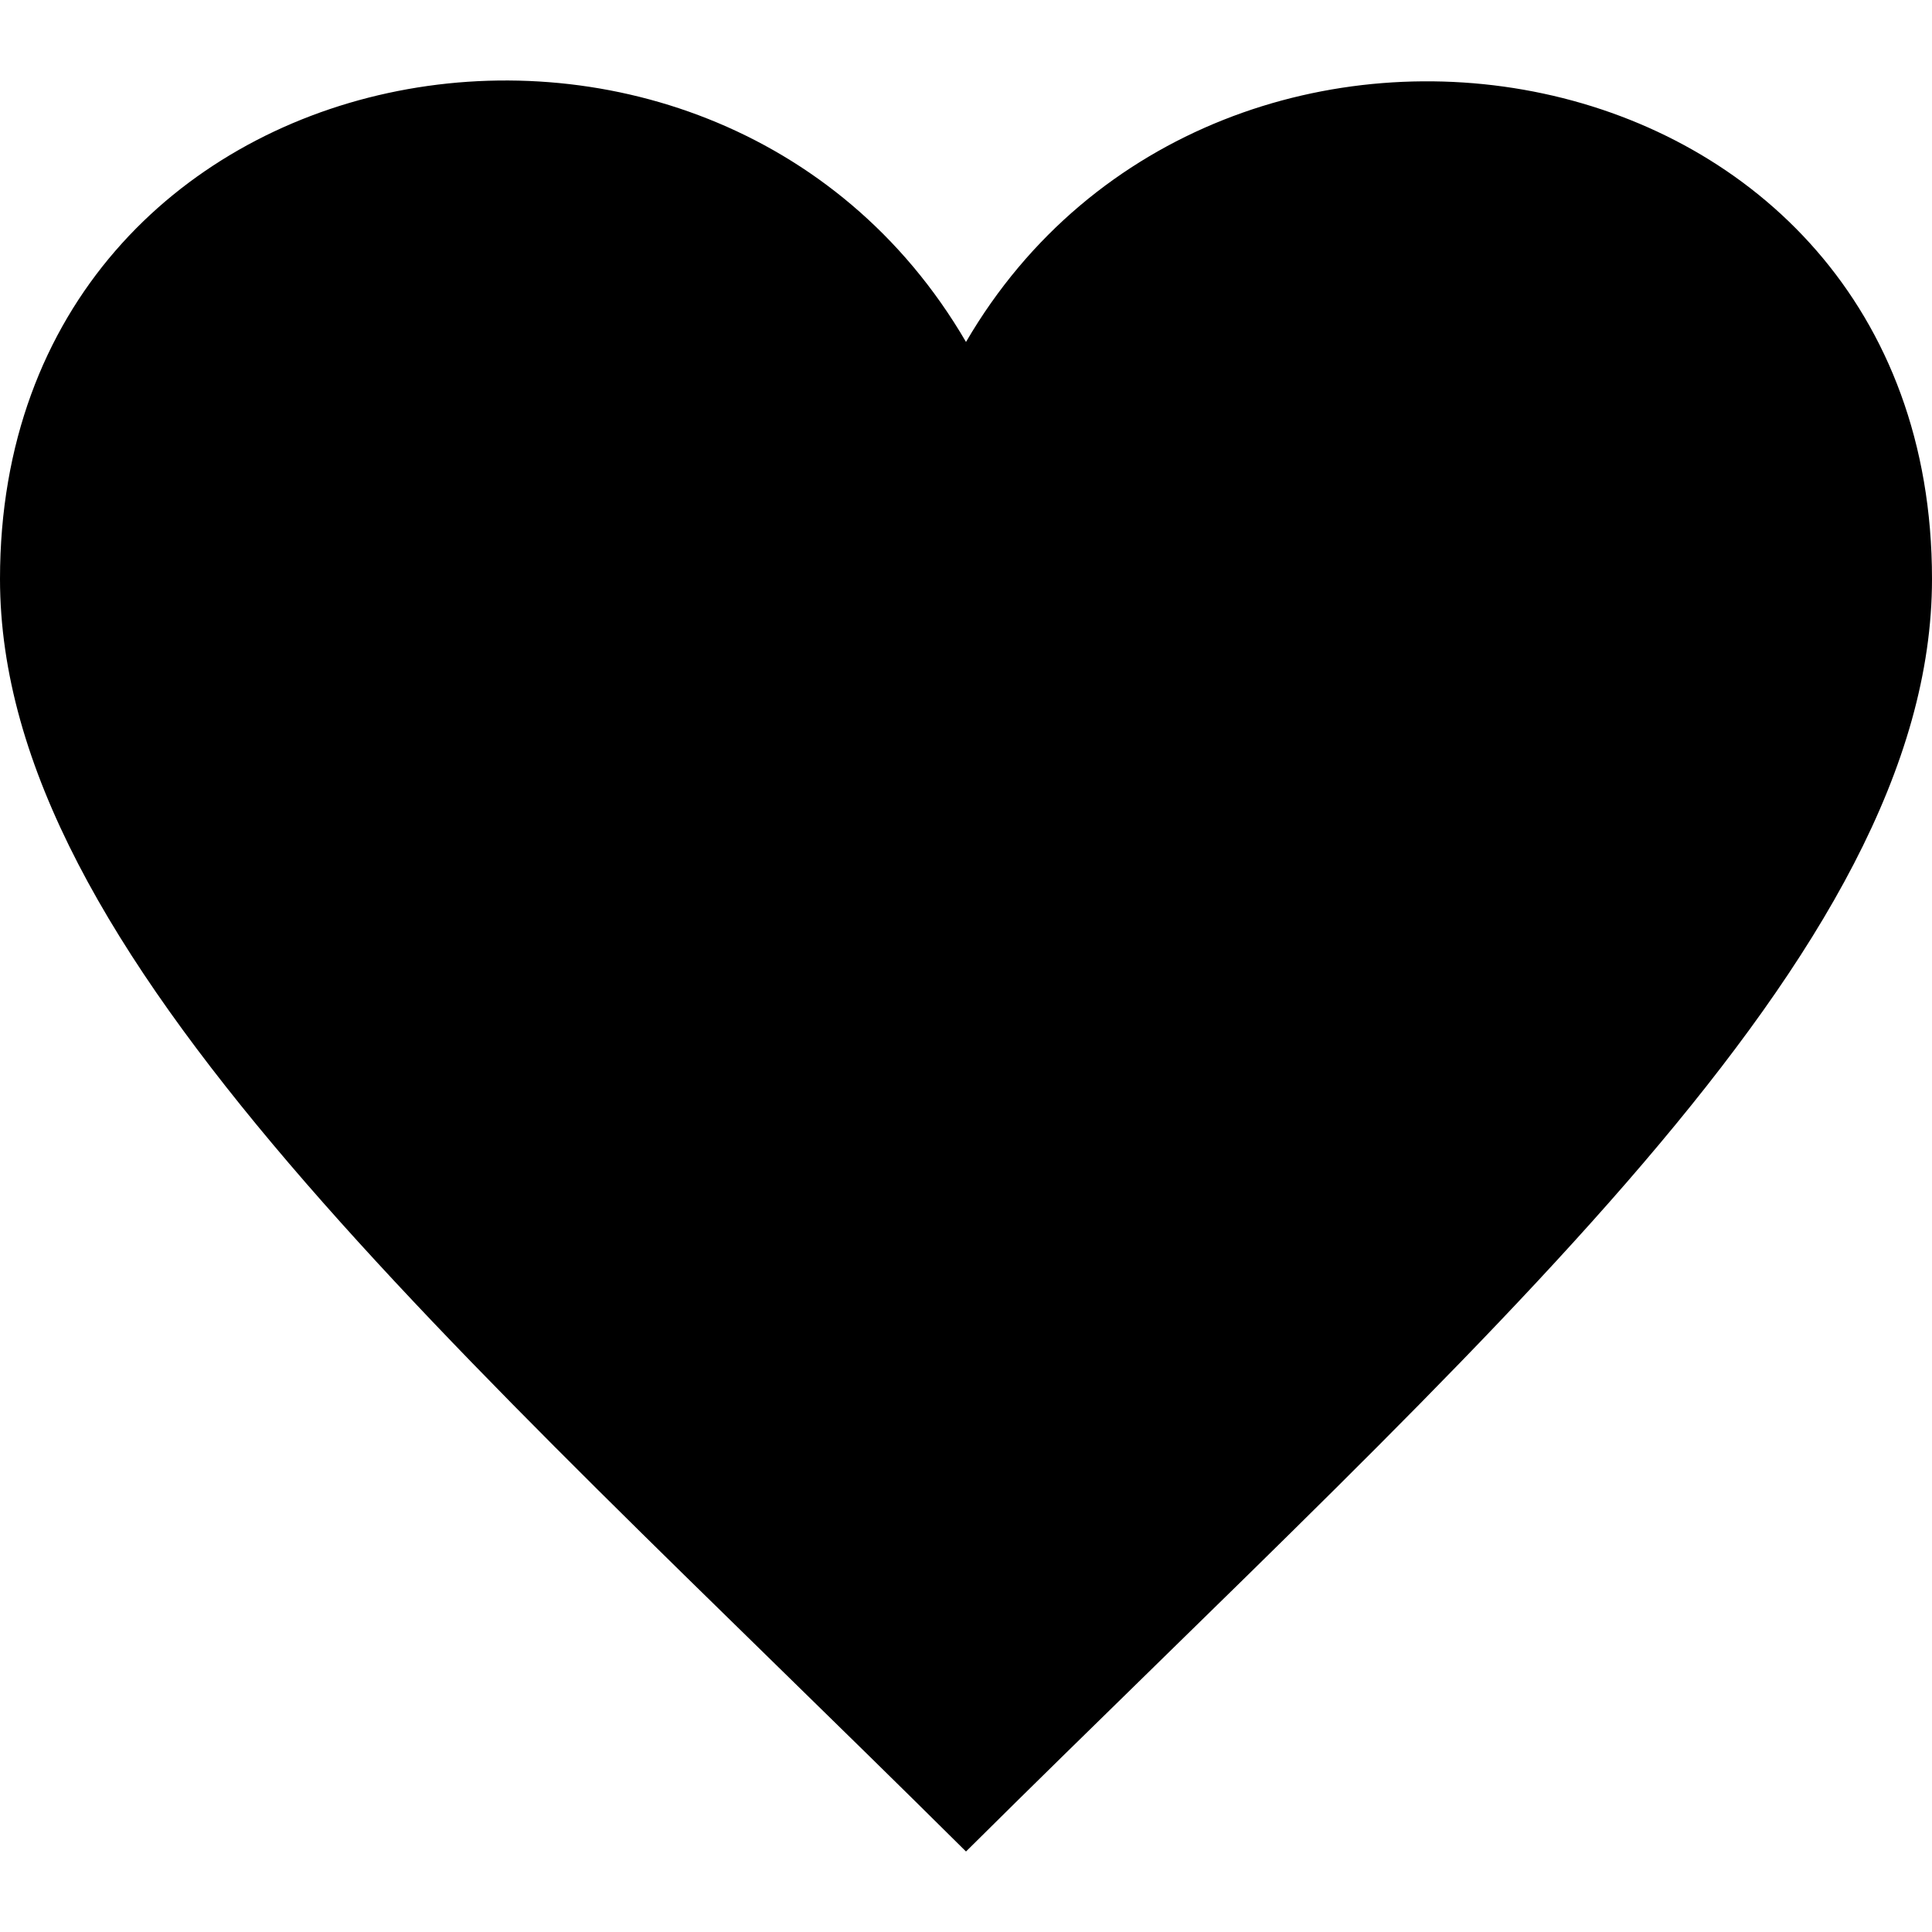
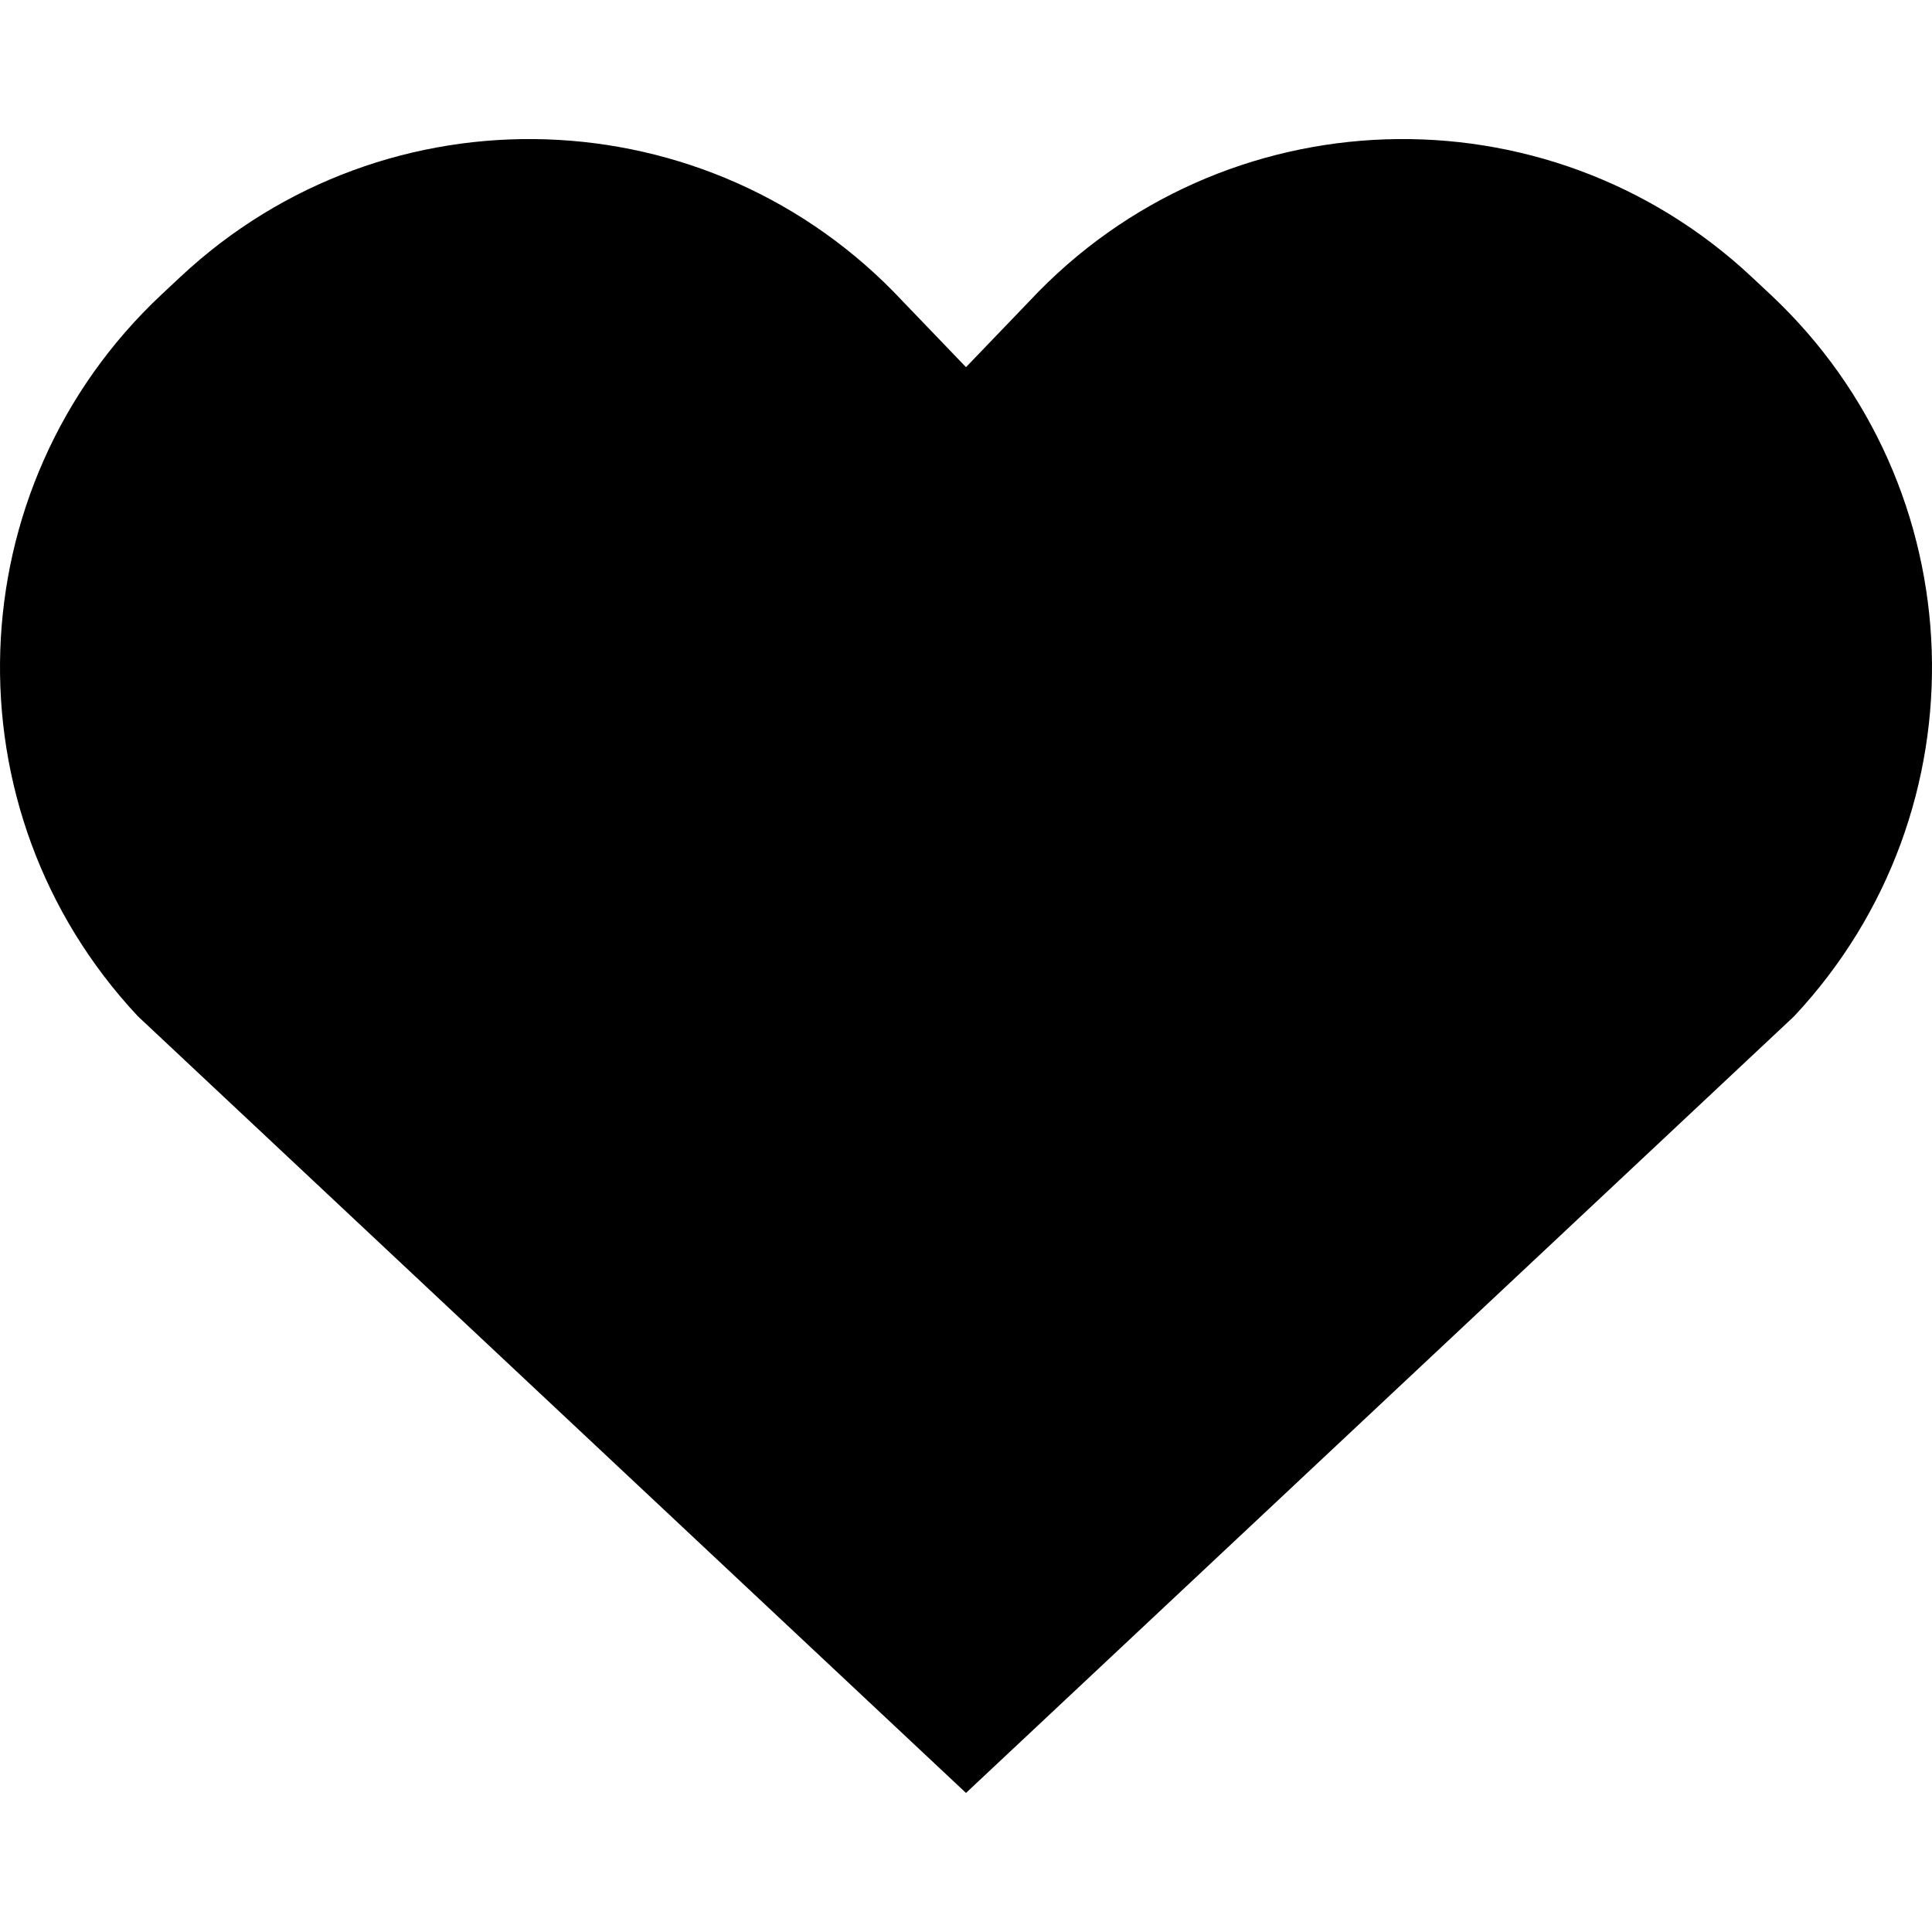
- <svg xmlns="http://www.w3.org/2000/svg" width="24" height="24" viewBox="0 0 24 24">
-   <path d="M12 4.248c-3.148-5.402-12-3.825-12 2.944 0 4.661 5.571 9.427 12 15.808 6.43-6.381 12-11.147 12-15.808 0-6.792-8.875-8.306-12-2.944z" />
+ <svg xmlns="http://www.w3.org/2000/svg" version="1.1" id="Capa_1" x="0px" y="0px" viewBox="0 0 230 230" style="enable-background:new 0 0 230 230;" xml:space="preserve">
+   <path d="M213.588,120.982L115,213.445l-98.588-92.463C-6.537,96.466-5.26,57.99,19.248,35.047l2.227-2.083  c24.51-22.942,62.984-21.674,85.934,2.842L115,43.709l7.592-7.903c22.949-24.516,61.424-25.784,85.936-2.842l2.227,2.083  C235.26,57.99,236.537,96.466,213.588,120.982z" />
+   <g>
+ </g>
+   <g>
+ </g>
+   <g>
+ </g>
+   <g>
+ </g>
+   <g>
+ </g>
+   <g>
+ </g>
+   <g>
+ </g>
+   <g>
+ </g>
+   <g>
+ </g>
+   <g>
+ </g>
+   <g>
+ </g>
+   <g>
+ </g>
+   <g>
+ </g>
+   <g>
+ </g>
+   <g>
+ </g>
</svg>
